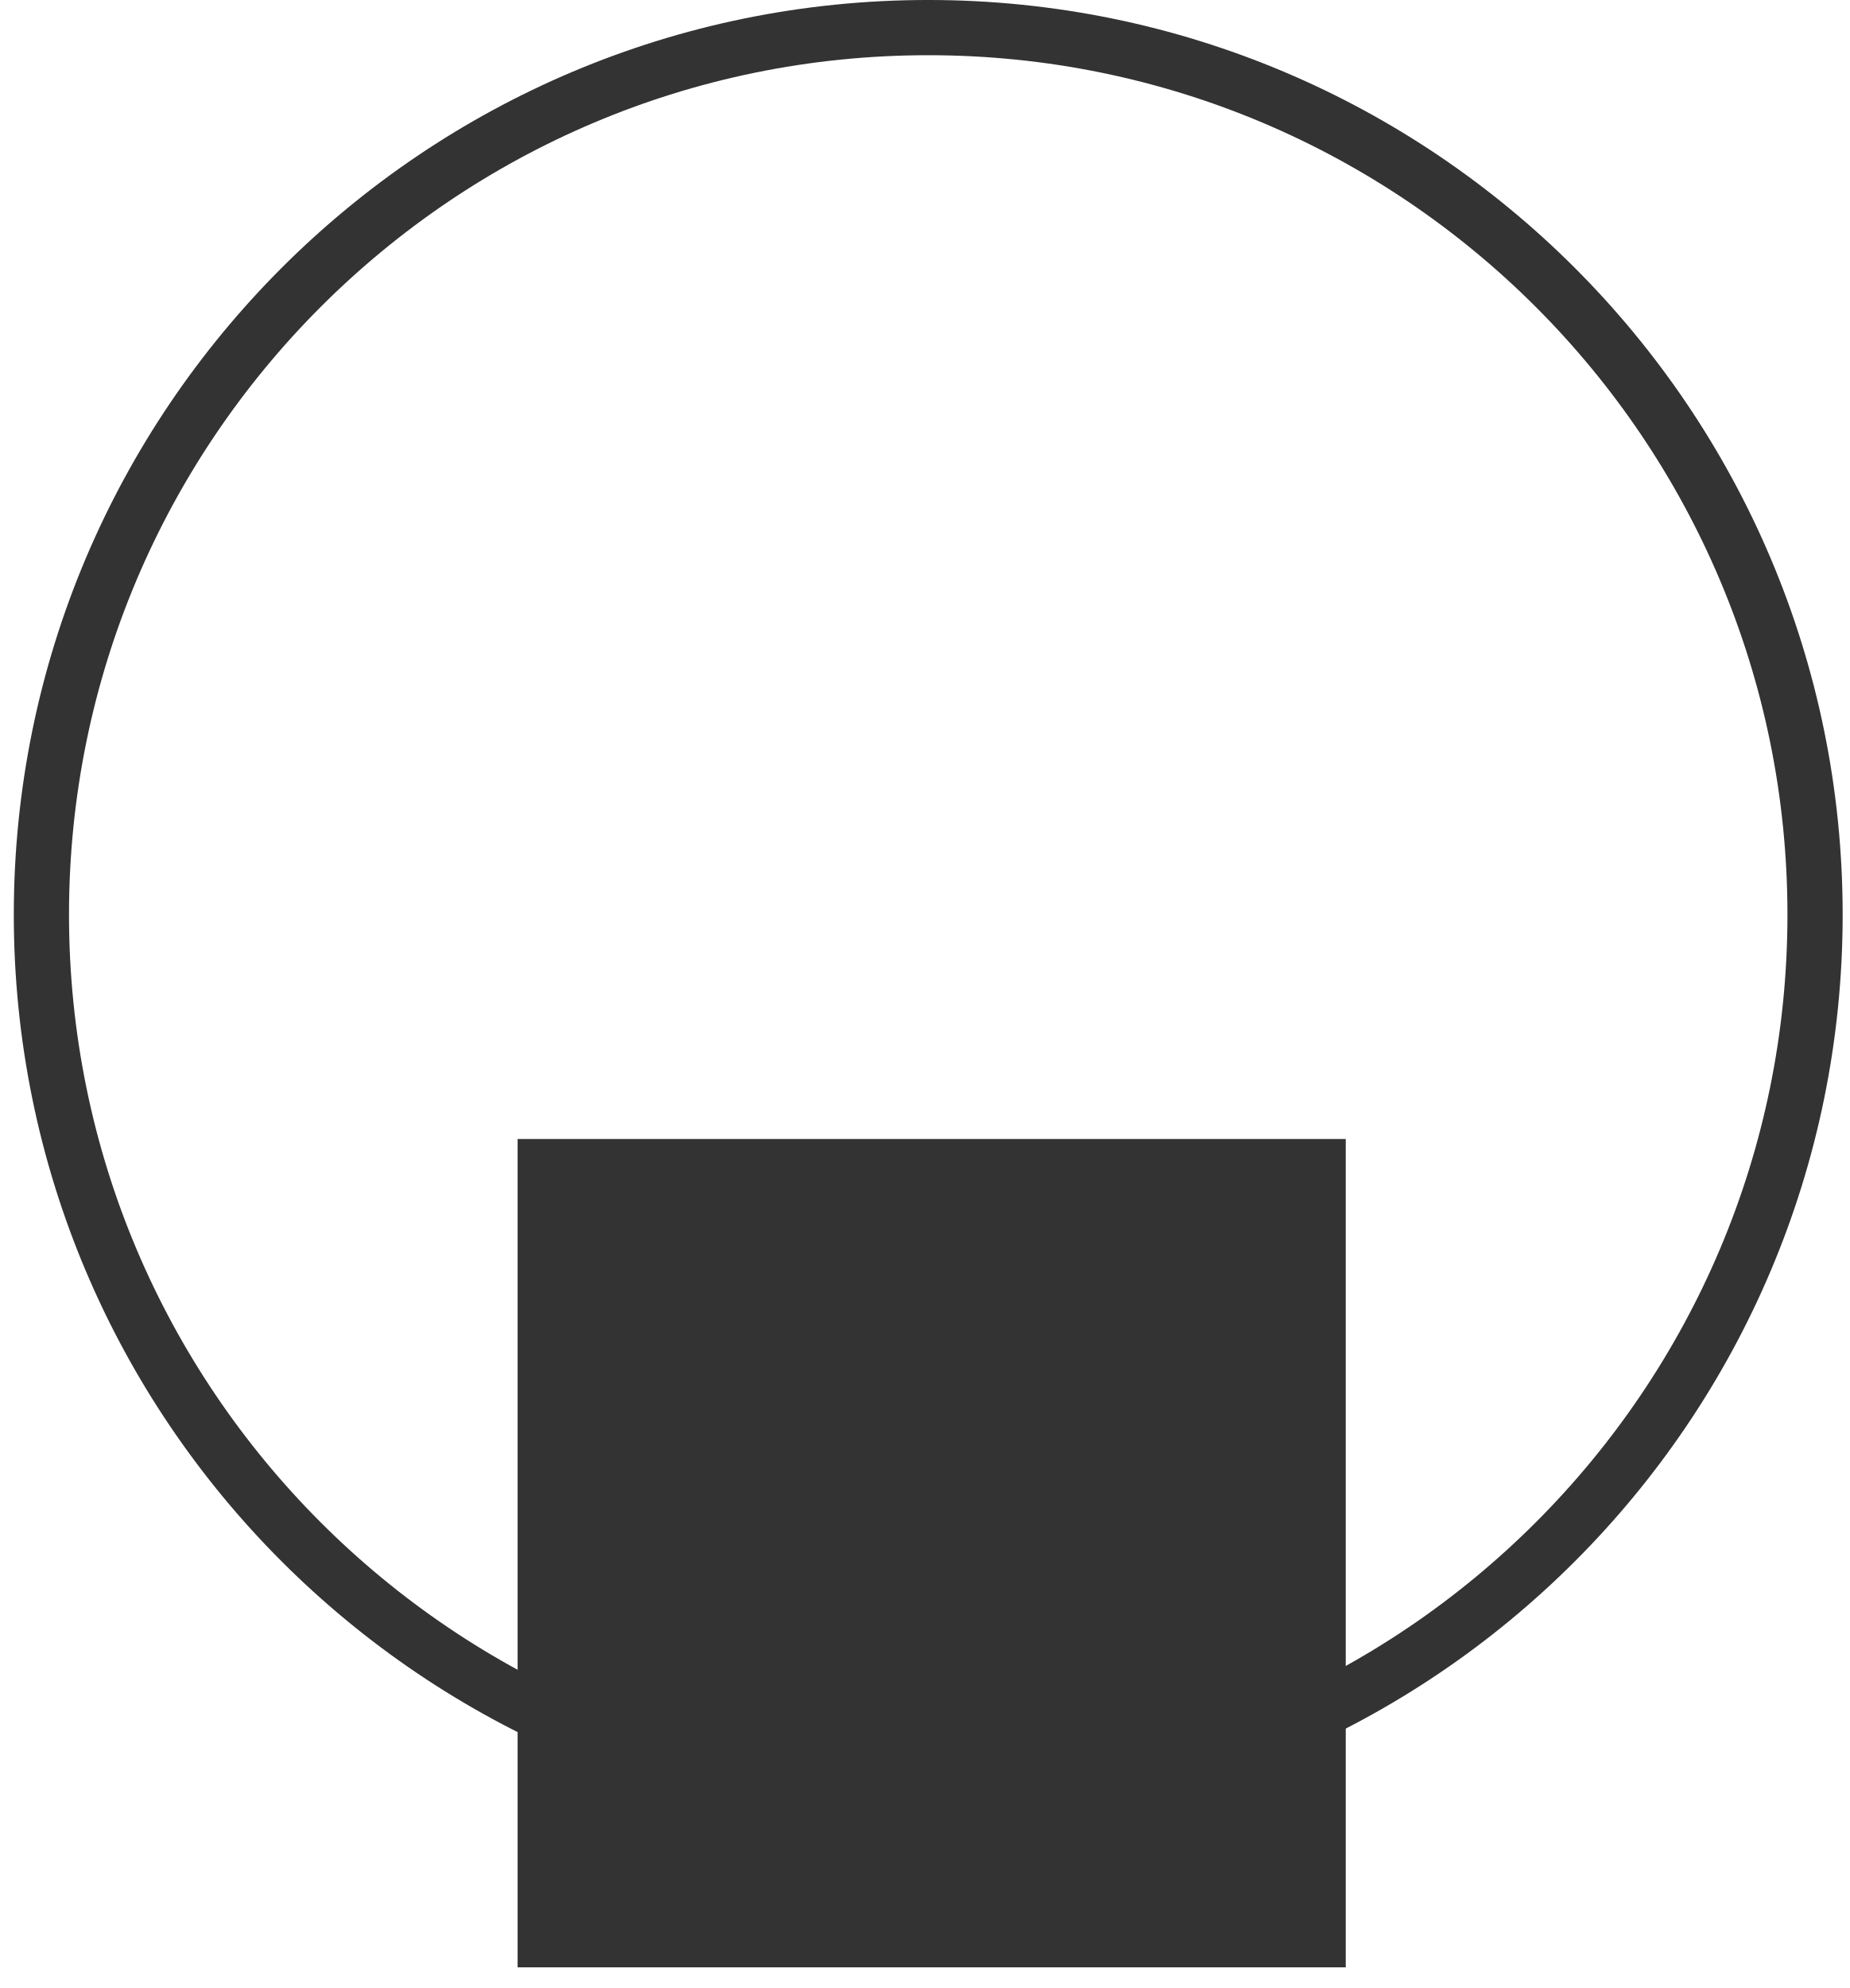
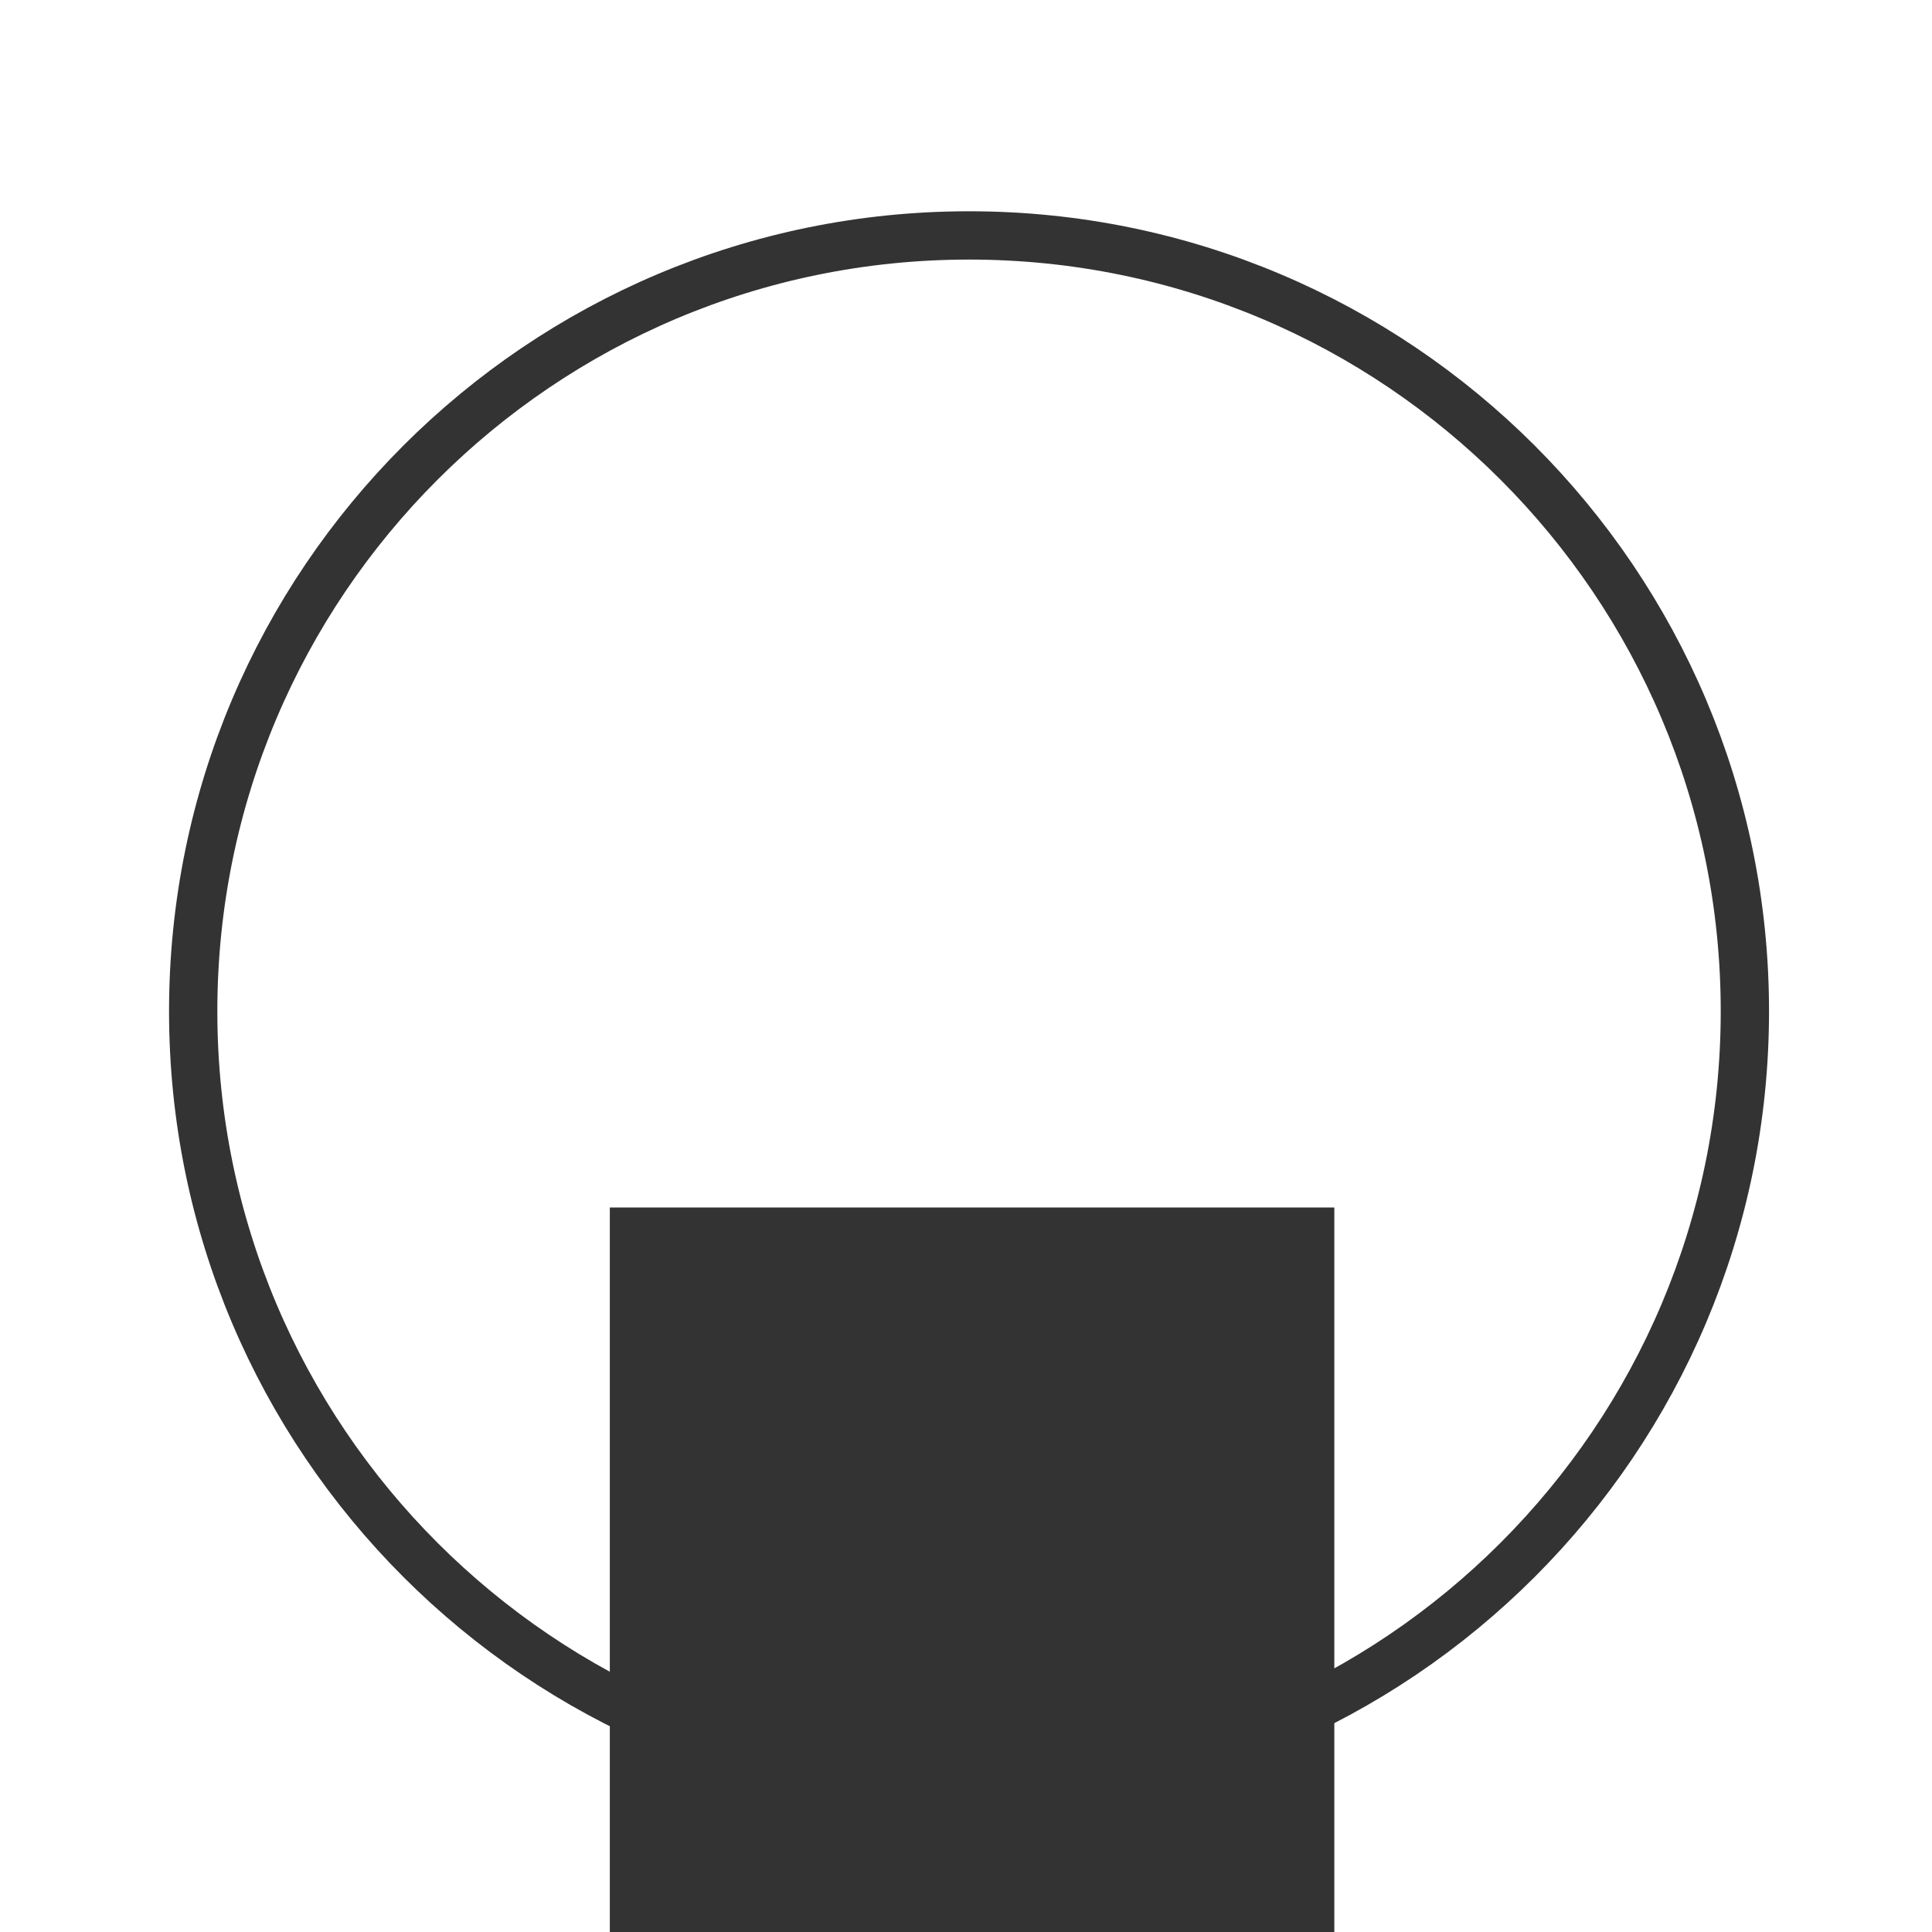
- <svg xmlns="http://www.w3.org/2000/svg" width="67" height="72" viewBox="0 0 67 72" fill="none">
-   <circle r="32.126" transform="matrix(-1 -8.74228e-08 -8.74228e-08 1 33.6258 33.1257)" stroke="#333333" stroke-width="2" />
-   <rect x="48.752" y="71.251" width="30" height="30" transform="rotate(-180 48.7515 71.2513)" fill="#333333" />
+ <svg xmlns="http://www.w3.org/2000/svg" width="80" height="80" viewBox="0 0 80 80" fill="none">
+   <circle r="32.126" transform="matrix(-1 -8.74228e-08 -8.74228e-08 1 40.1257 41.8743)" stroke="#333333" stroke-width="2" />
+   <rect x="55.251" y="80" width="30" height="30" transform="rotate(-180 55.2513 80)" fill="#333333" />
</svg>
